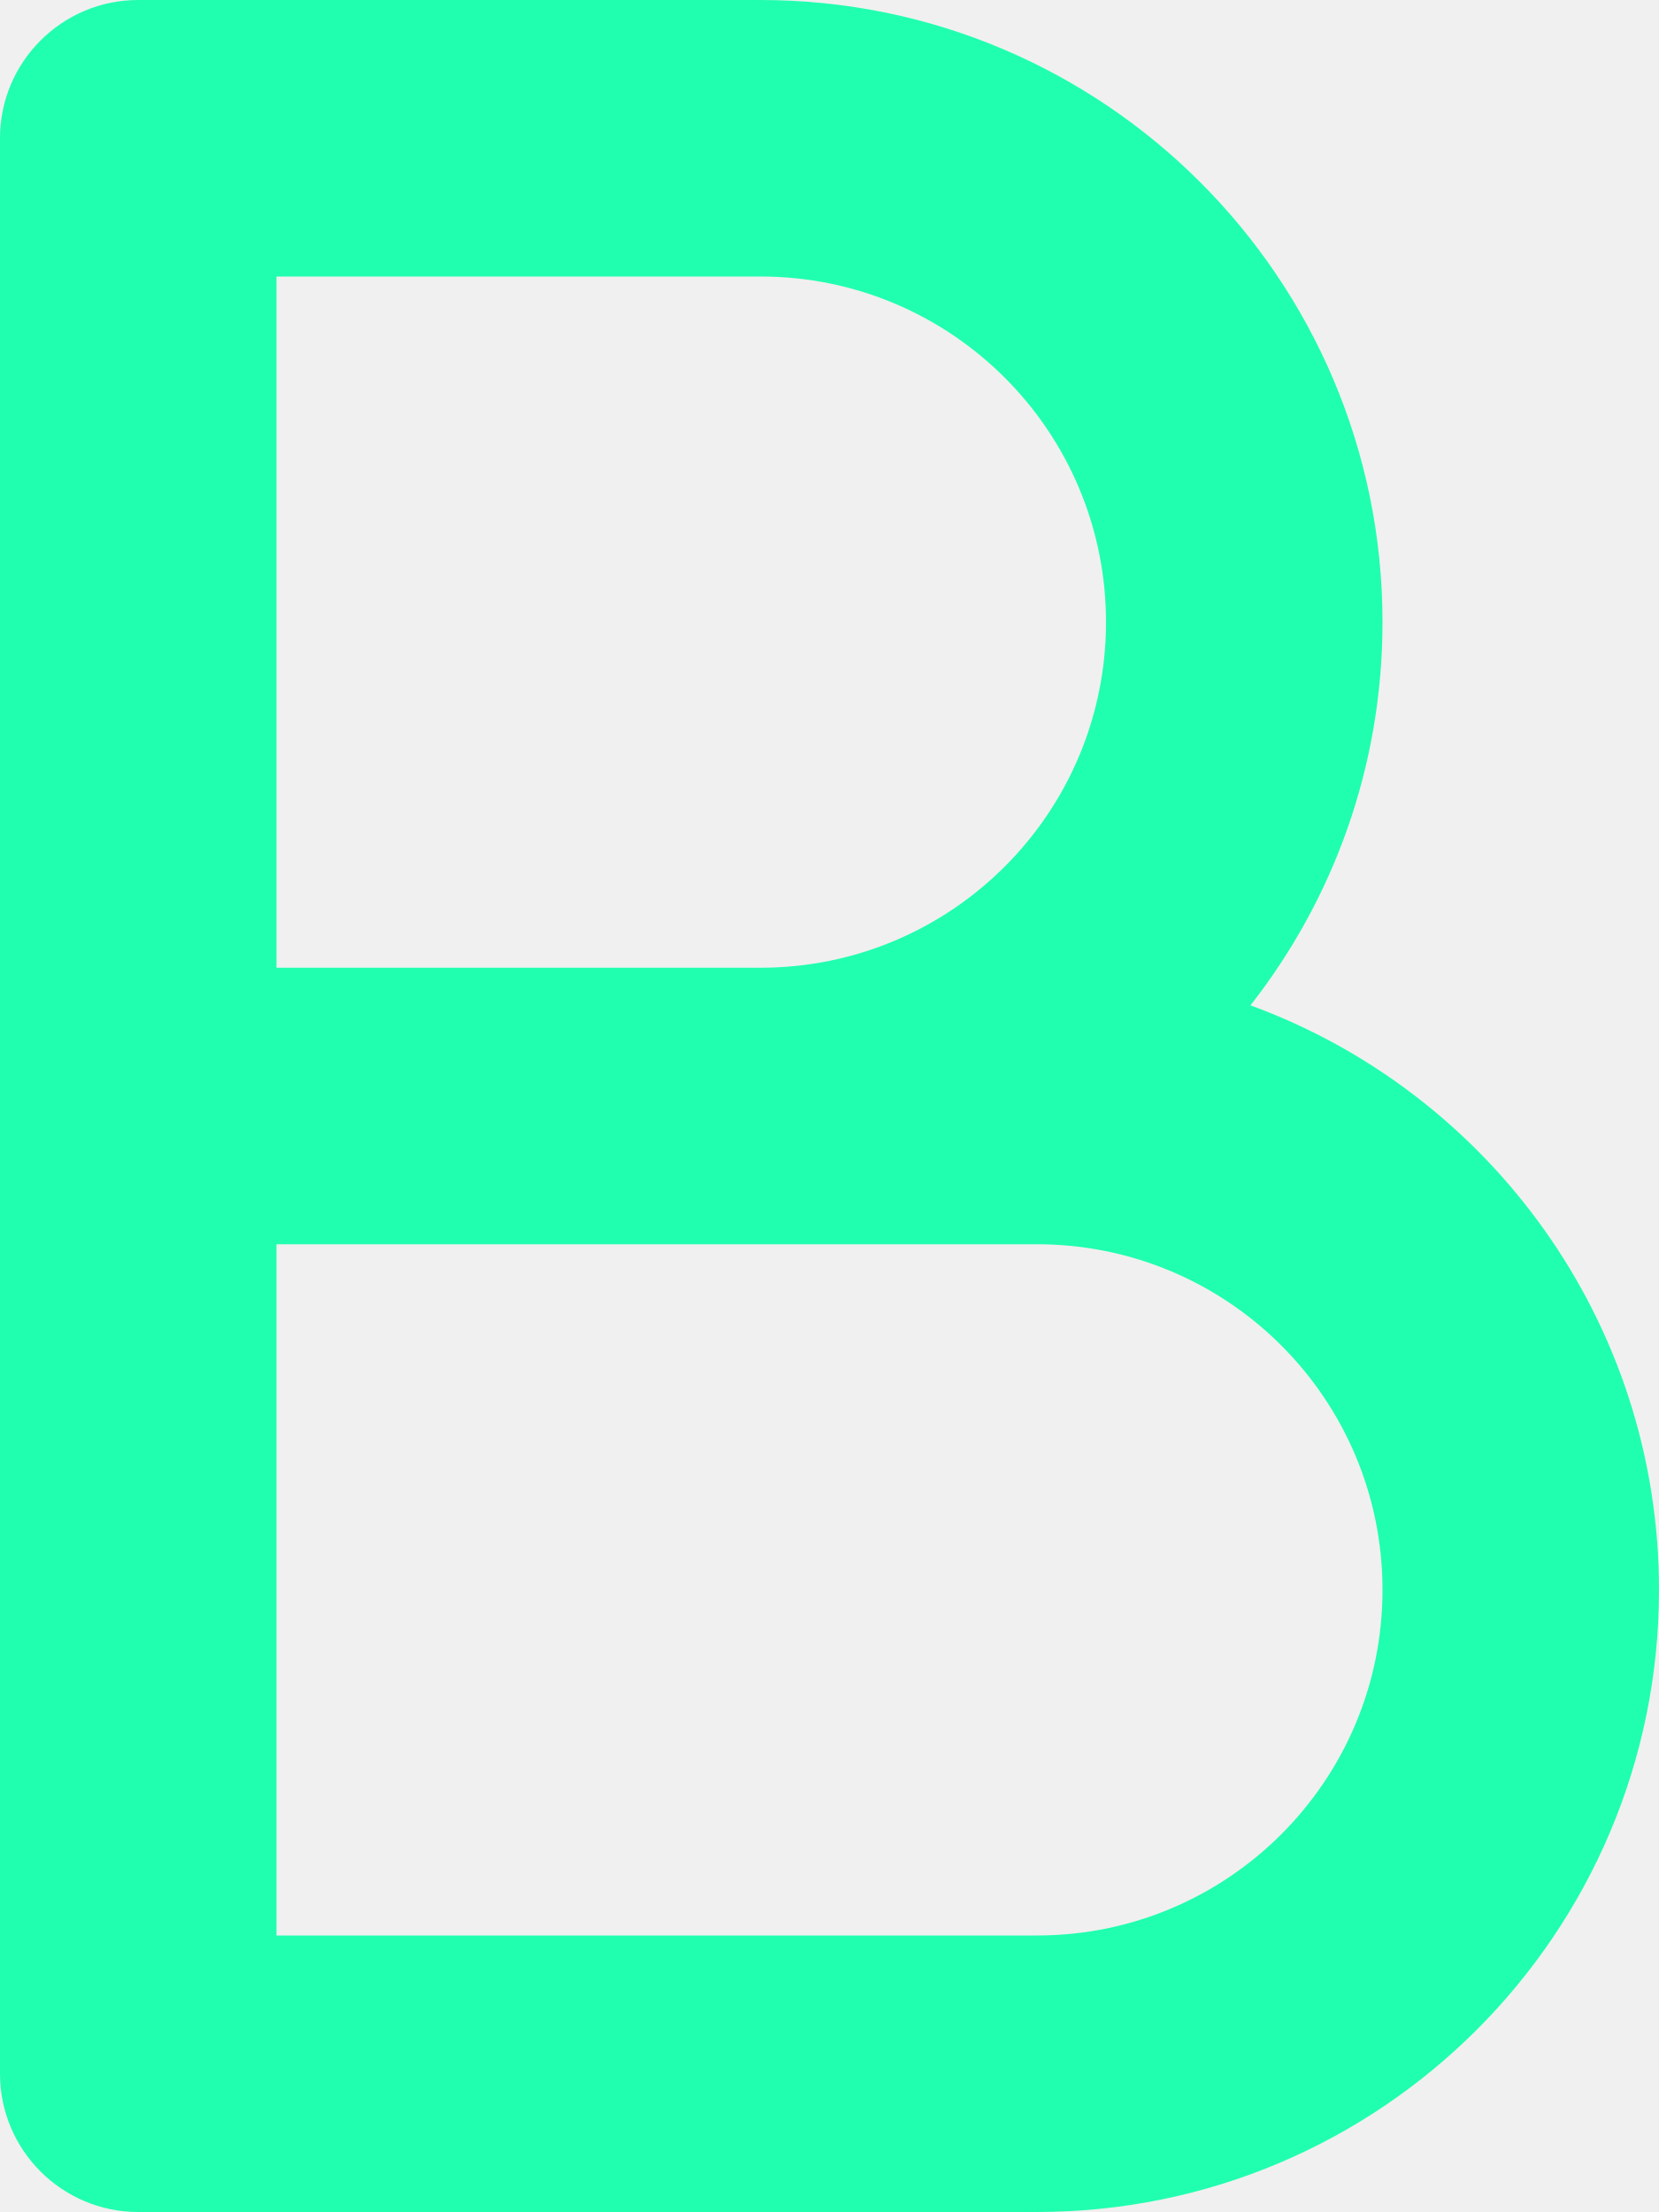
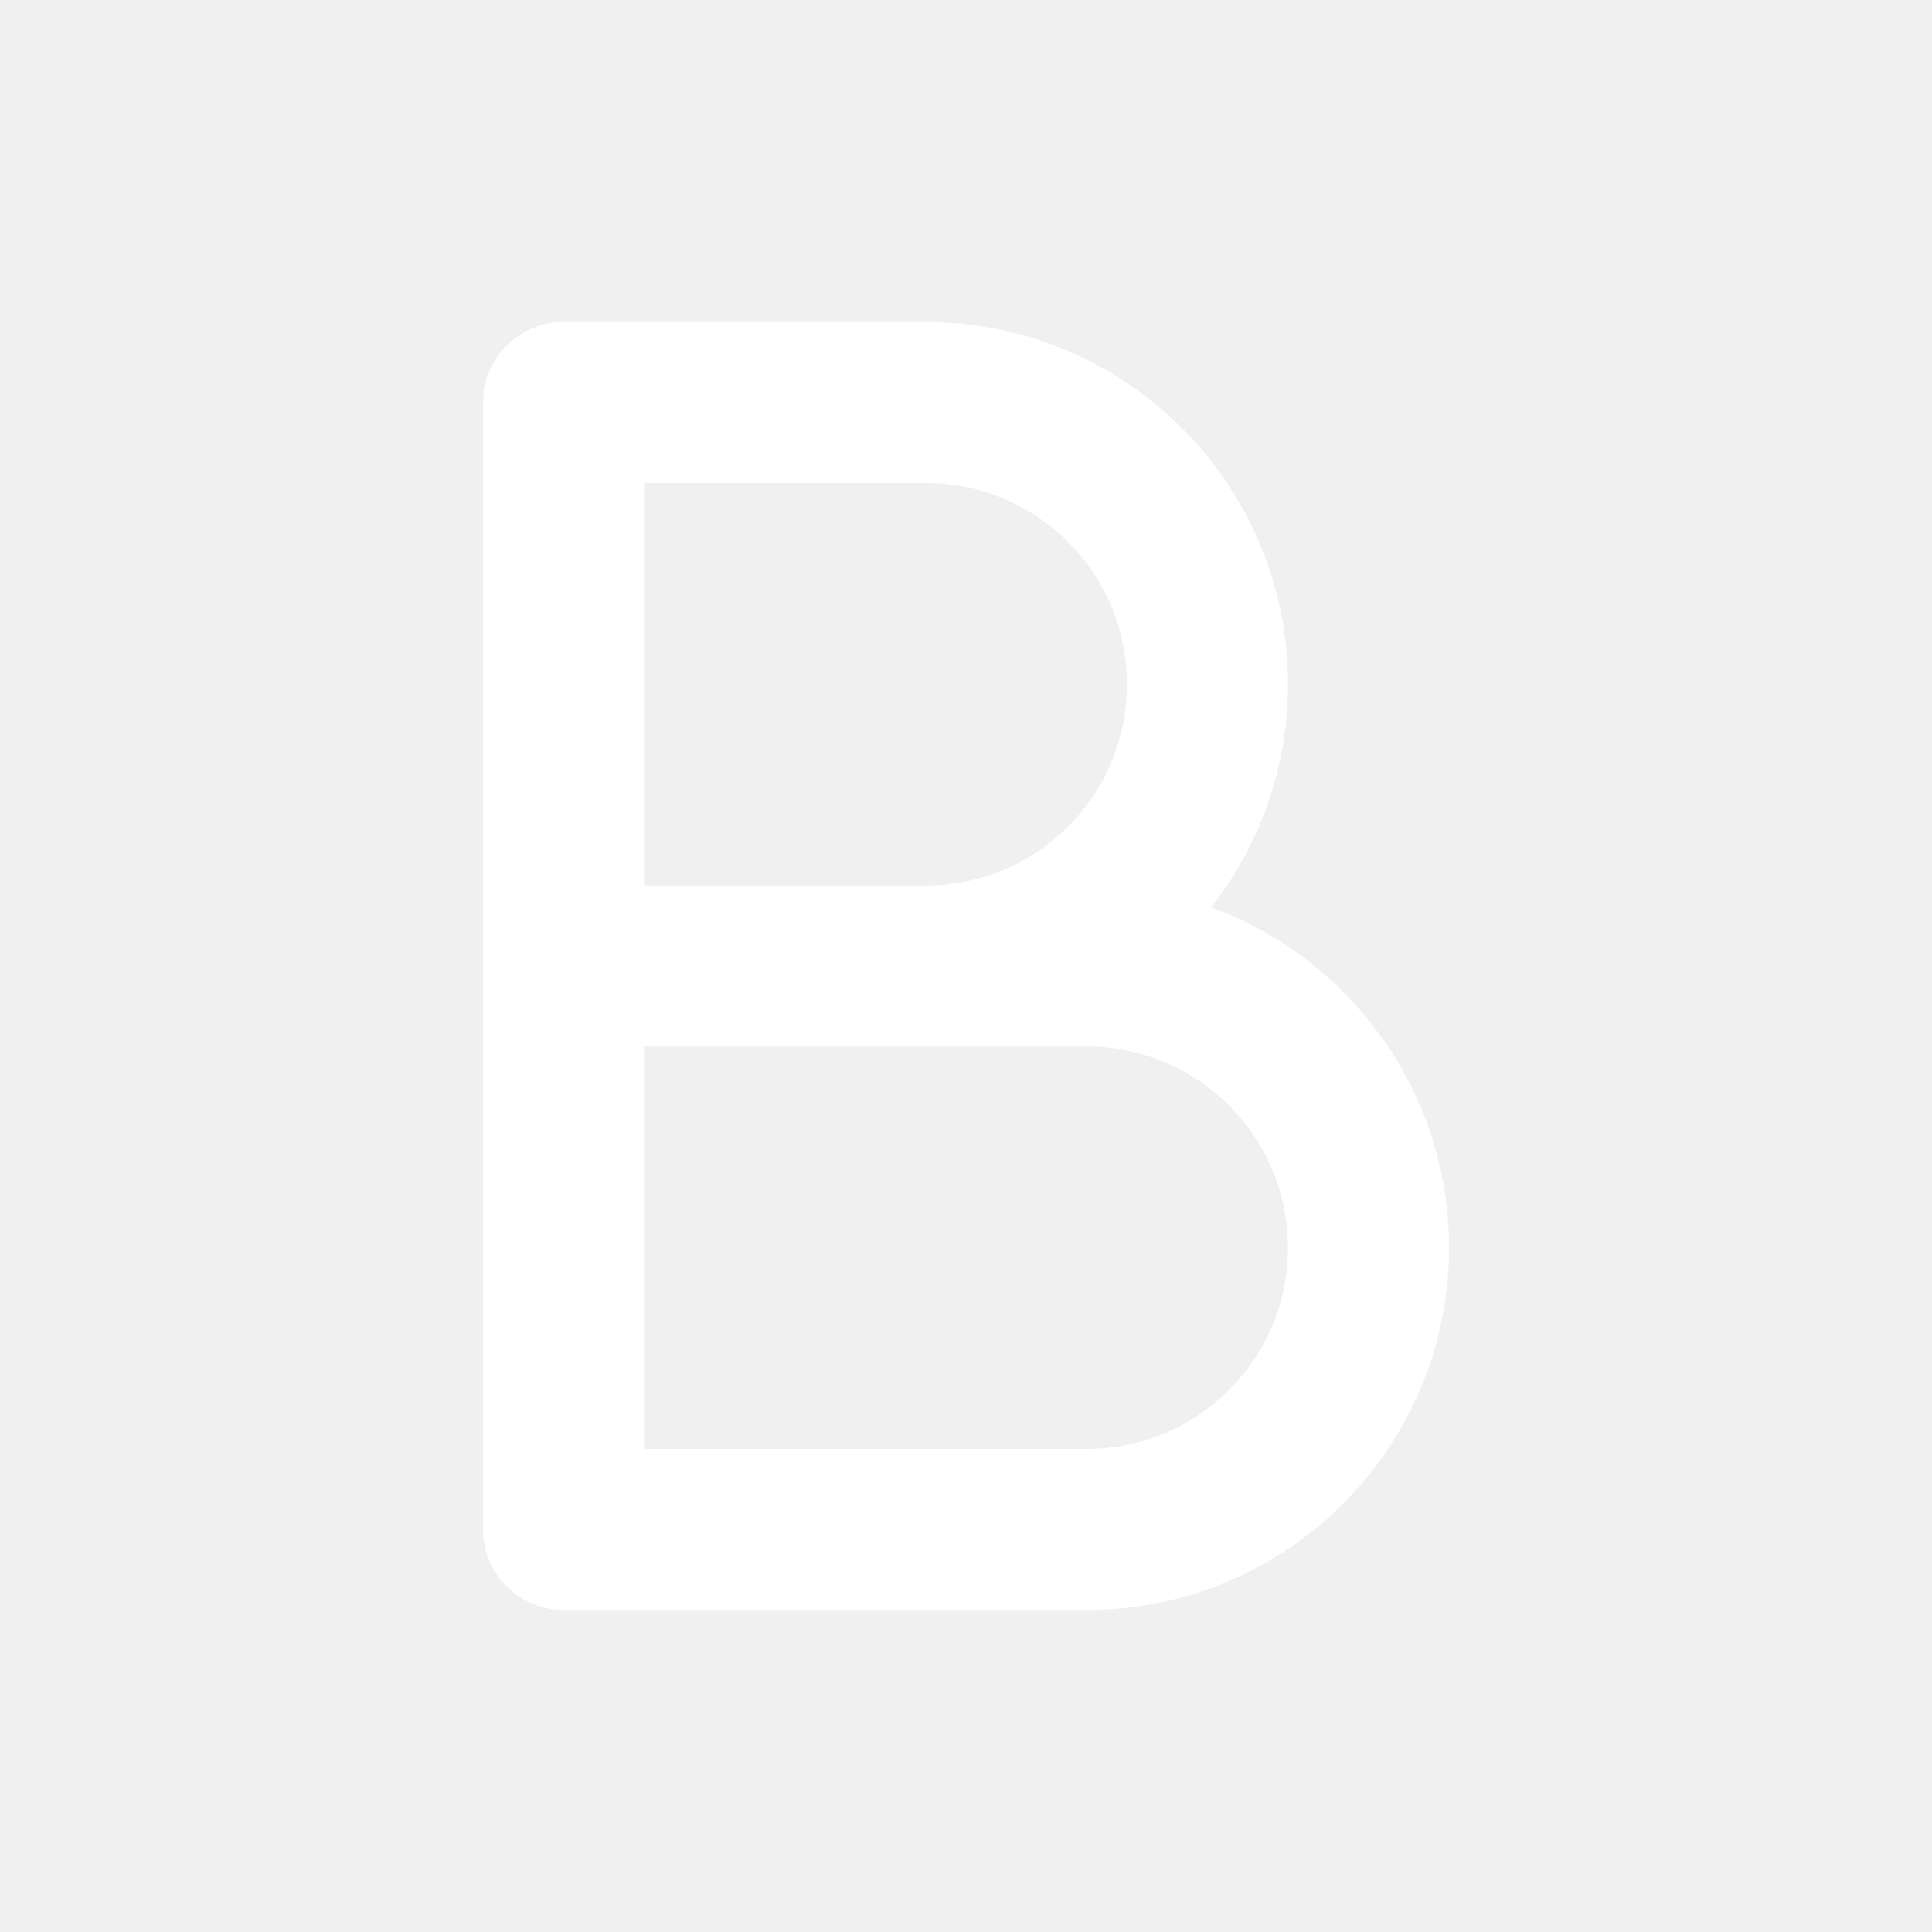
- <svg xmlns="http://www.w3.org/2000/svg" width="12" height="16" viewBox="0 0 12 16" fill="none">
-   <path d="M1 0C0.448 0 0 0.448 0 1V8V15C0 15.552 0.448 16 1 16H7.5C9.985 16 12 13.985 12 11.5C12 9.557 10.769 7.902 9.045 7.272C9.643 6.508 10 5.546 10 4.5C10 2.015 7.985 0 5.5 0H1ZM5.5 7H2V2H5.5C6.881 2 8 3.119 8 4.5C8 5.881 6.881 7 5.5 7ZM2 9H5.5H7.5C8.881 9 10 10.119 10 11.5C10 12.881 8.881 14 7.5 14H2V9Z" fill="#20FFAF" />
+ <svg xmlns="http://www.w3.org/2000/svg" width="24" height="24" viewBox="0 0 24 24" fill="none">
+   <path d="M7 4C6.448 4 6 4.448 6 5V12V19C6 19.552 6.448 20 7 20H13.5C15.985 20 18 17.985 18 15.5C18 13.557 16.769 11.902 15.045 11.272C15.643 10.508 16 9.546 16 8.5C16 6.015 13.985 4 11.5 4H7ZM11.5 11H8V6H11.5C12.881 6 14 7.119 14 8.5C14 9.881 12.881 11 11.5 11ZM8 13H11.5H13.5C14.881 13 16 14.119 16 15.5C16 16.881 14.881 18 13.5 18H8V13Z" fill="white" />
</svg>
